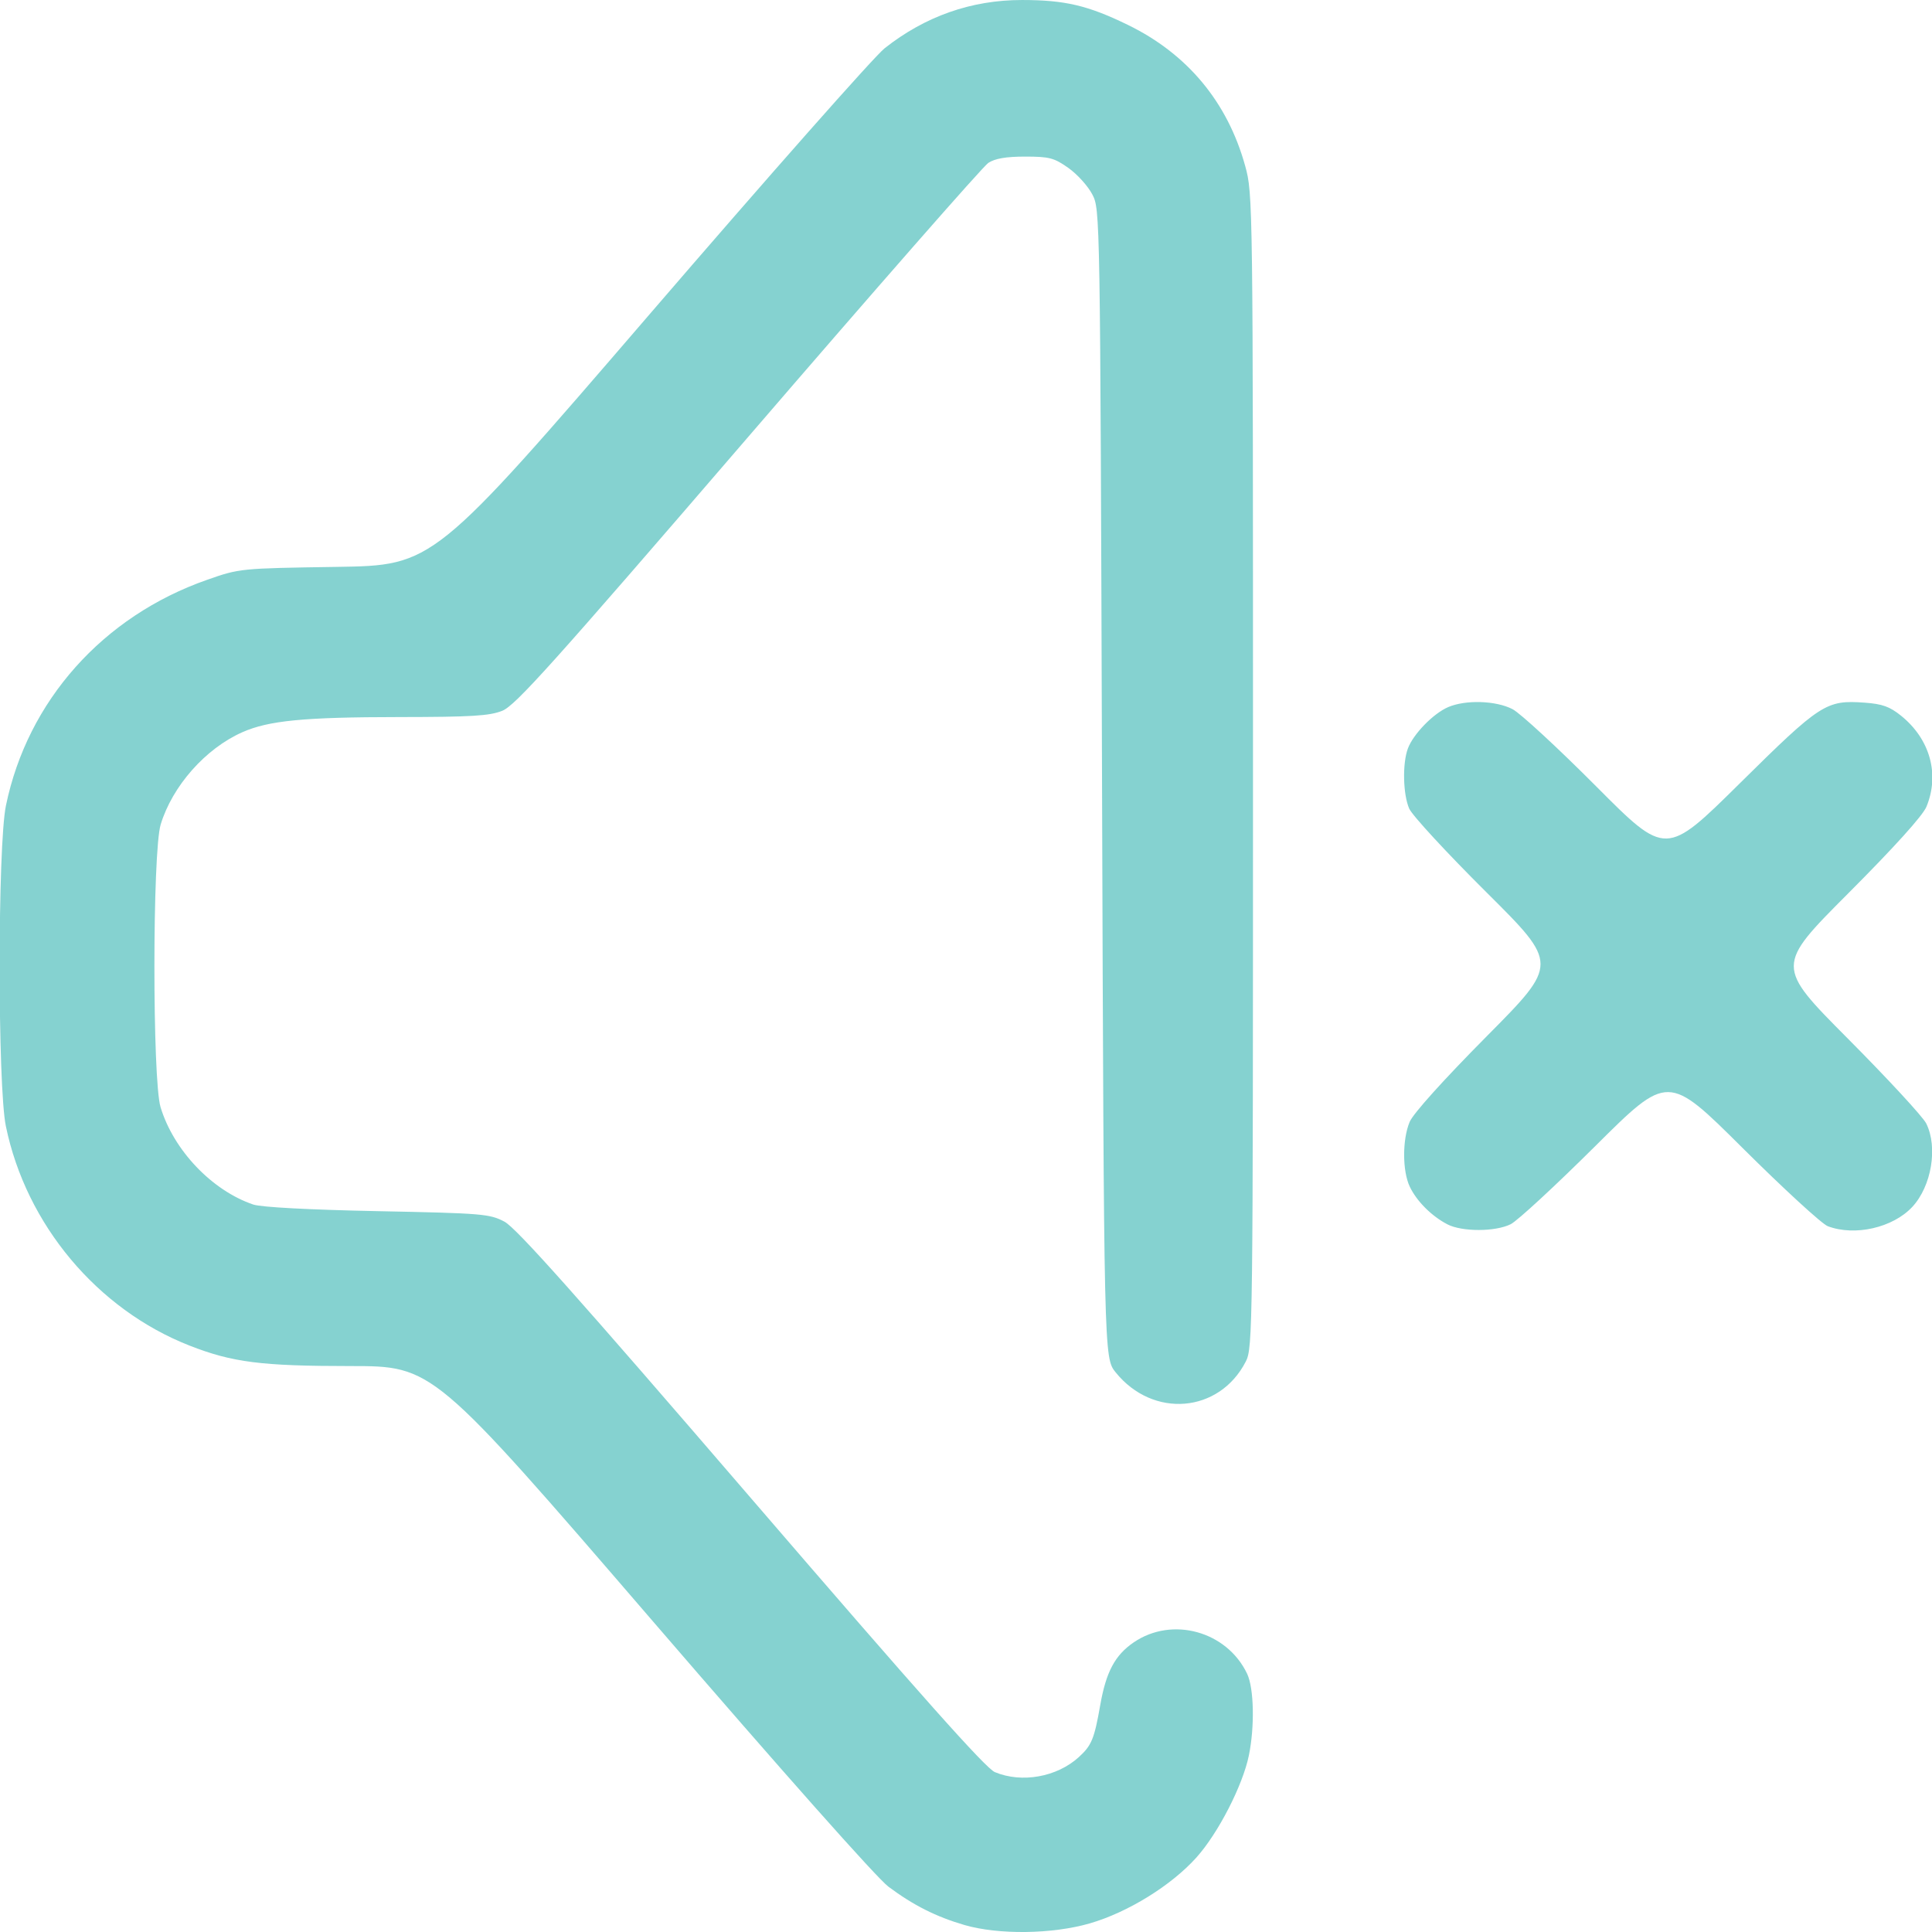
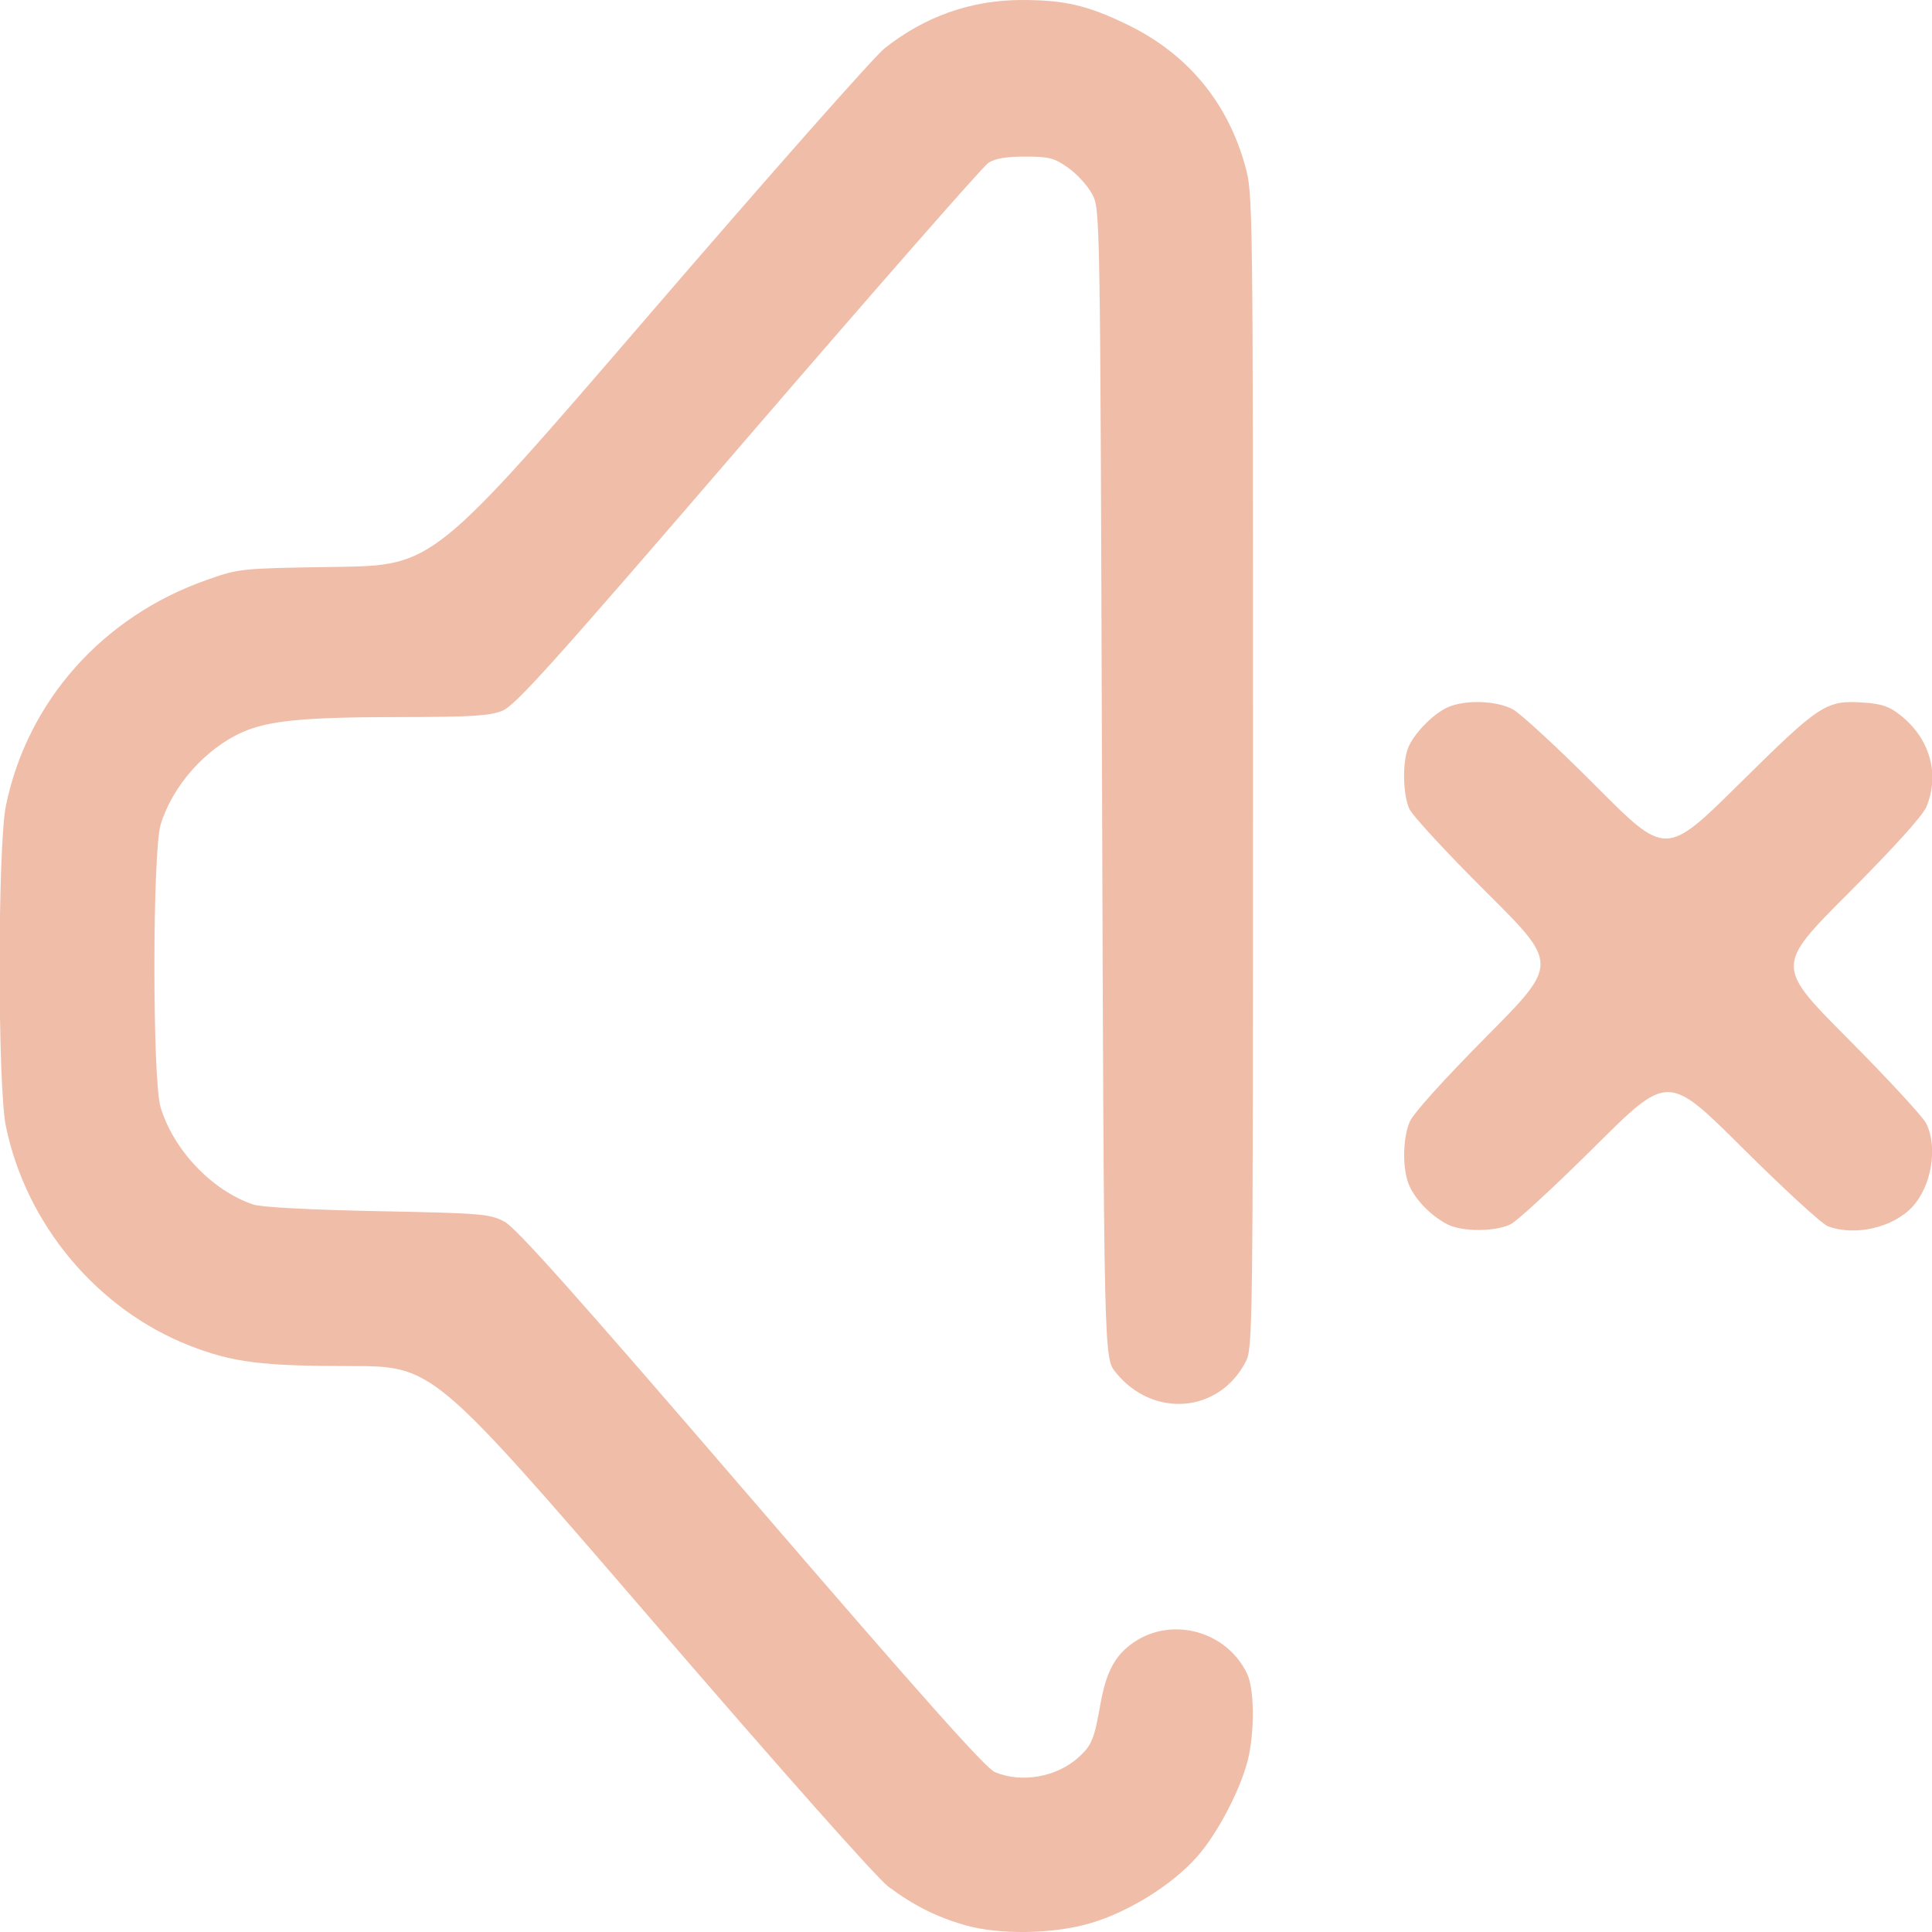
<svg xmlns="http://www.w3.org/2000/svg" xmlns:xlink="http://www.w3.org/1999/xlink" width="512" height="512" viewBox="0 0 135.467 135.467" version="1.1" id="svg1" xml:space="preserve">
  <defs id="defs1">
    <linearGradient id="linearGradient6">
-       <stop style="stop-color:#85d2d0;stop-opacity:1;" offset="0" id="stop6" />
-       <stop style="stop-color:#85d2d0;stop-opacity:1" offset="1" id="stop7" />
+       <stop style="stop-color:#f0bda9;stop-opacity:1;" offset="0" id="stop6" />
+       <stop style="stop-color:#f0bda9;stop-opacity:1" offset="1" id="stop7" />
    </linearGradient>
    <linearGradient xlink:href="#linearGradient6" id="linearGradient7" x1="32.758" y1="184.831" x2="118.862" y2="184.831" gradientUnits="userSpaceOnUse" gradientTransform="translate(-3.115385,-73.99039)" />
  </defs>
  <g id="layer1" transform="matrix(0.9375448,0,0,0.9375448,-27.80368,-38.56523)">
    <path style="fill:url(#linearGradient7);fill-opacity:1" d="m 101.774,185.099 c -2.107,-0.614 -3.813,-1.474 -5.672,-2.861 -0.866,-0.646 -7.93,-8.606 -17.753,-20.006 -16.315,-18.932 -16.315,-18.932 -22.492,-18.932 -6.651,0 -8.825,-0.277 -12.026,-1.531 -6.901,-2.704 -12.217,-9.053 -13.735,-16.4 -0.625,-3.024 -0.622,-20.959 0.004,-23.988 1.617,-7.831 7.243,-14.148 15.032,-16.879 2.446,-0.858 2.479,-0.861 9.695,-0.971 7.24,-0.11 7.24,-0.11 23.408,-18.89 8.892,-10.329 16.804,-19.282 17.581,-19.897 3.027,-2.392 6.486,-3.609 10.264,-3.609 3.215,0 4.93,0.402 7.922,1.858 4.455,2.167 7.463,5.783 8.78,10.555 0.577,2.09 0.583,2.534 0.583,45.237 0,41.836 -0.016,43.158 -0.537,44.173 -1.982,3.865 -6.944,4.277 -9.737,0.809 -0.873,-1.084 -0.873,-1.084 -1.015,-44.027 -0.141,-42.868 -0.142,-42.944 -0.731,-44.071 -0.324,-0.621 -1.129,-1.51 -1.788,-1.976 -1.064,-0.752 -1.427,-0.847 -3.233,-0.847 -1.427,0 -2.25,0.141 -2.755,0.472 -0.396,0.26 -8.477,9.481 -17.958,20.493 -14.671,17.04 -17.409,20.089 -18.393,20.483 -0.953,0.381 -2.305,0.463 -7.712,0.468 -7.12,0.006 -9.751,0.26 -11.724,1.133 -2.755,1.219 -5.237,4.024 -6.11,6.905 -0.62,2.046 -0.626,19.103 -0.007,21.143 0.977,3.22 3.847,6.232 6.934,7.277 0.591,0.2 4.186,0.391 9.29,0.494 7.85,0.158 8.392,0.203 9.493,0.786 0.882,0.467 5.389,5.522 18.451,20.696 12.657,14.703 17.536,20.183 18.226,20.472 2.013,0.841 4.639,0.372 6.278,-1.121 0.961,-0.876 1.159,-1.355 1.606,-3.902 0.436,-2.479 1.104,-3.728 2.505,-4.683 2.882,-1.965 6.97,-0.829 8.481,2.356 0.511,1.076 0.57,3.95 0.127,6.108 -0.462,2.247 -2.293,5.81 -3.916,7.62 -1.885,2.103 -5.129,4.109 -7.984,4.936 -2.805,0.812 -6.826,0.863 -9.383,0.118 z m 36.124,-52.403 c -1.179,-0.612 -2.294,-1.729 -2.809,-2.815 -0.556,-1.172 -0.56,-3.519 -0.008,-4.84 0.261,-0.624 2.518,-3.131 5.779,-6.42 5.351,-5.396 5.351,-5.396 -0.033,-10.75 -2.962,-2.944 -5.562,-5.762 -5.779,-6.261 -0.468,-1.076 -0.516,-3.389 -0.095,-4.506 0.406,-1.078 1.901,-2.611 3.008,-3.086 1.313,-0.563 3.577,-0.49 4.818,0.155 0.576,0.3 3.391,2.899 6.257,5.777 5.21,5.232 5.21,5.232 10.724,-0.219 6.059,-5.989 6.47,-6.255 9.35,-6.046 1.319,0.095 1.877,0.295 2.722,0.976 2.168,1.746 2.903,4.38 1.899,6.808 -0.276,0.668 -2.405,3.025 -5.853,6.482 -5.42,5.433 -5.42,5.433 -0.017,10.866 2.971,2.988 5.605,5.839 5.853,6.336 0.887,1.776 0.399,4.7 -1.044,6.247 -1.453,1.557 -4.296,2.205 -6.318,1.44 -0.437,-0.165 -3.304,-2.798 -6.372,-5.85 -5.577,-5.549 -5.577,-5.549 -11.007,-0.15 -2.986,2.969 -5.836,5.602 -6.333,5.85 -1.149,0.574 -3.643,0.578 -4.741,0.008 z" id="path6" />
  </g>
</svg>
